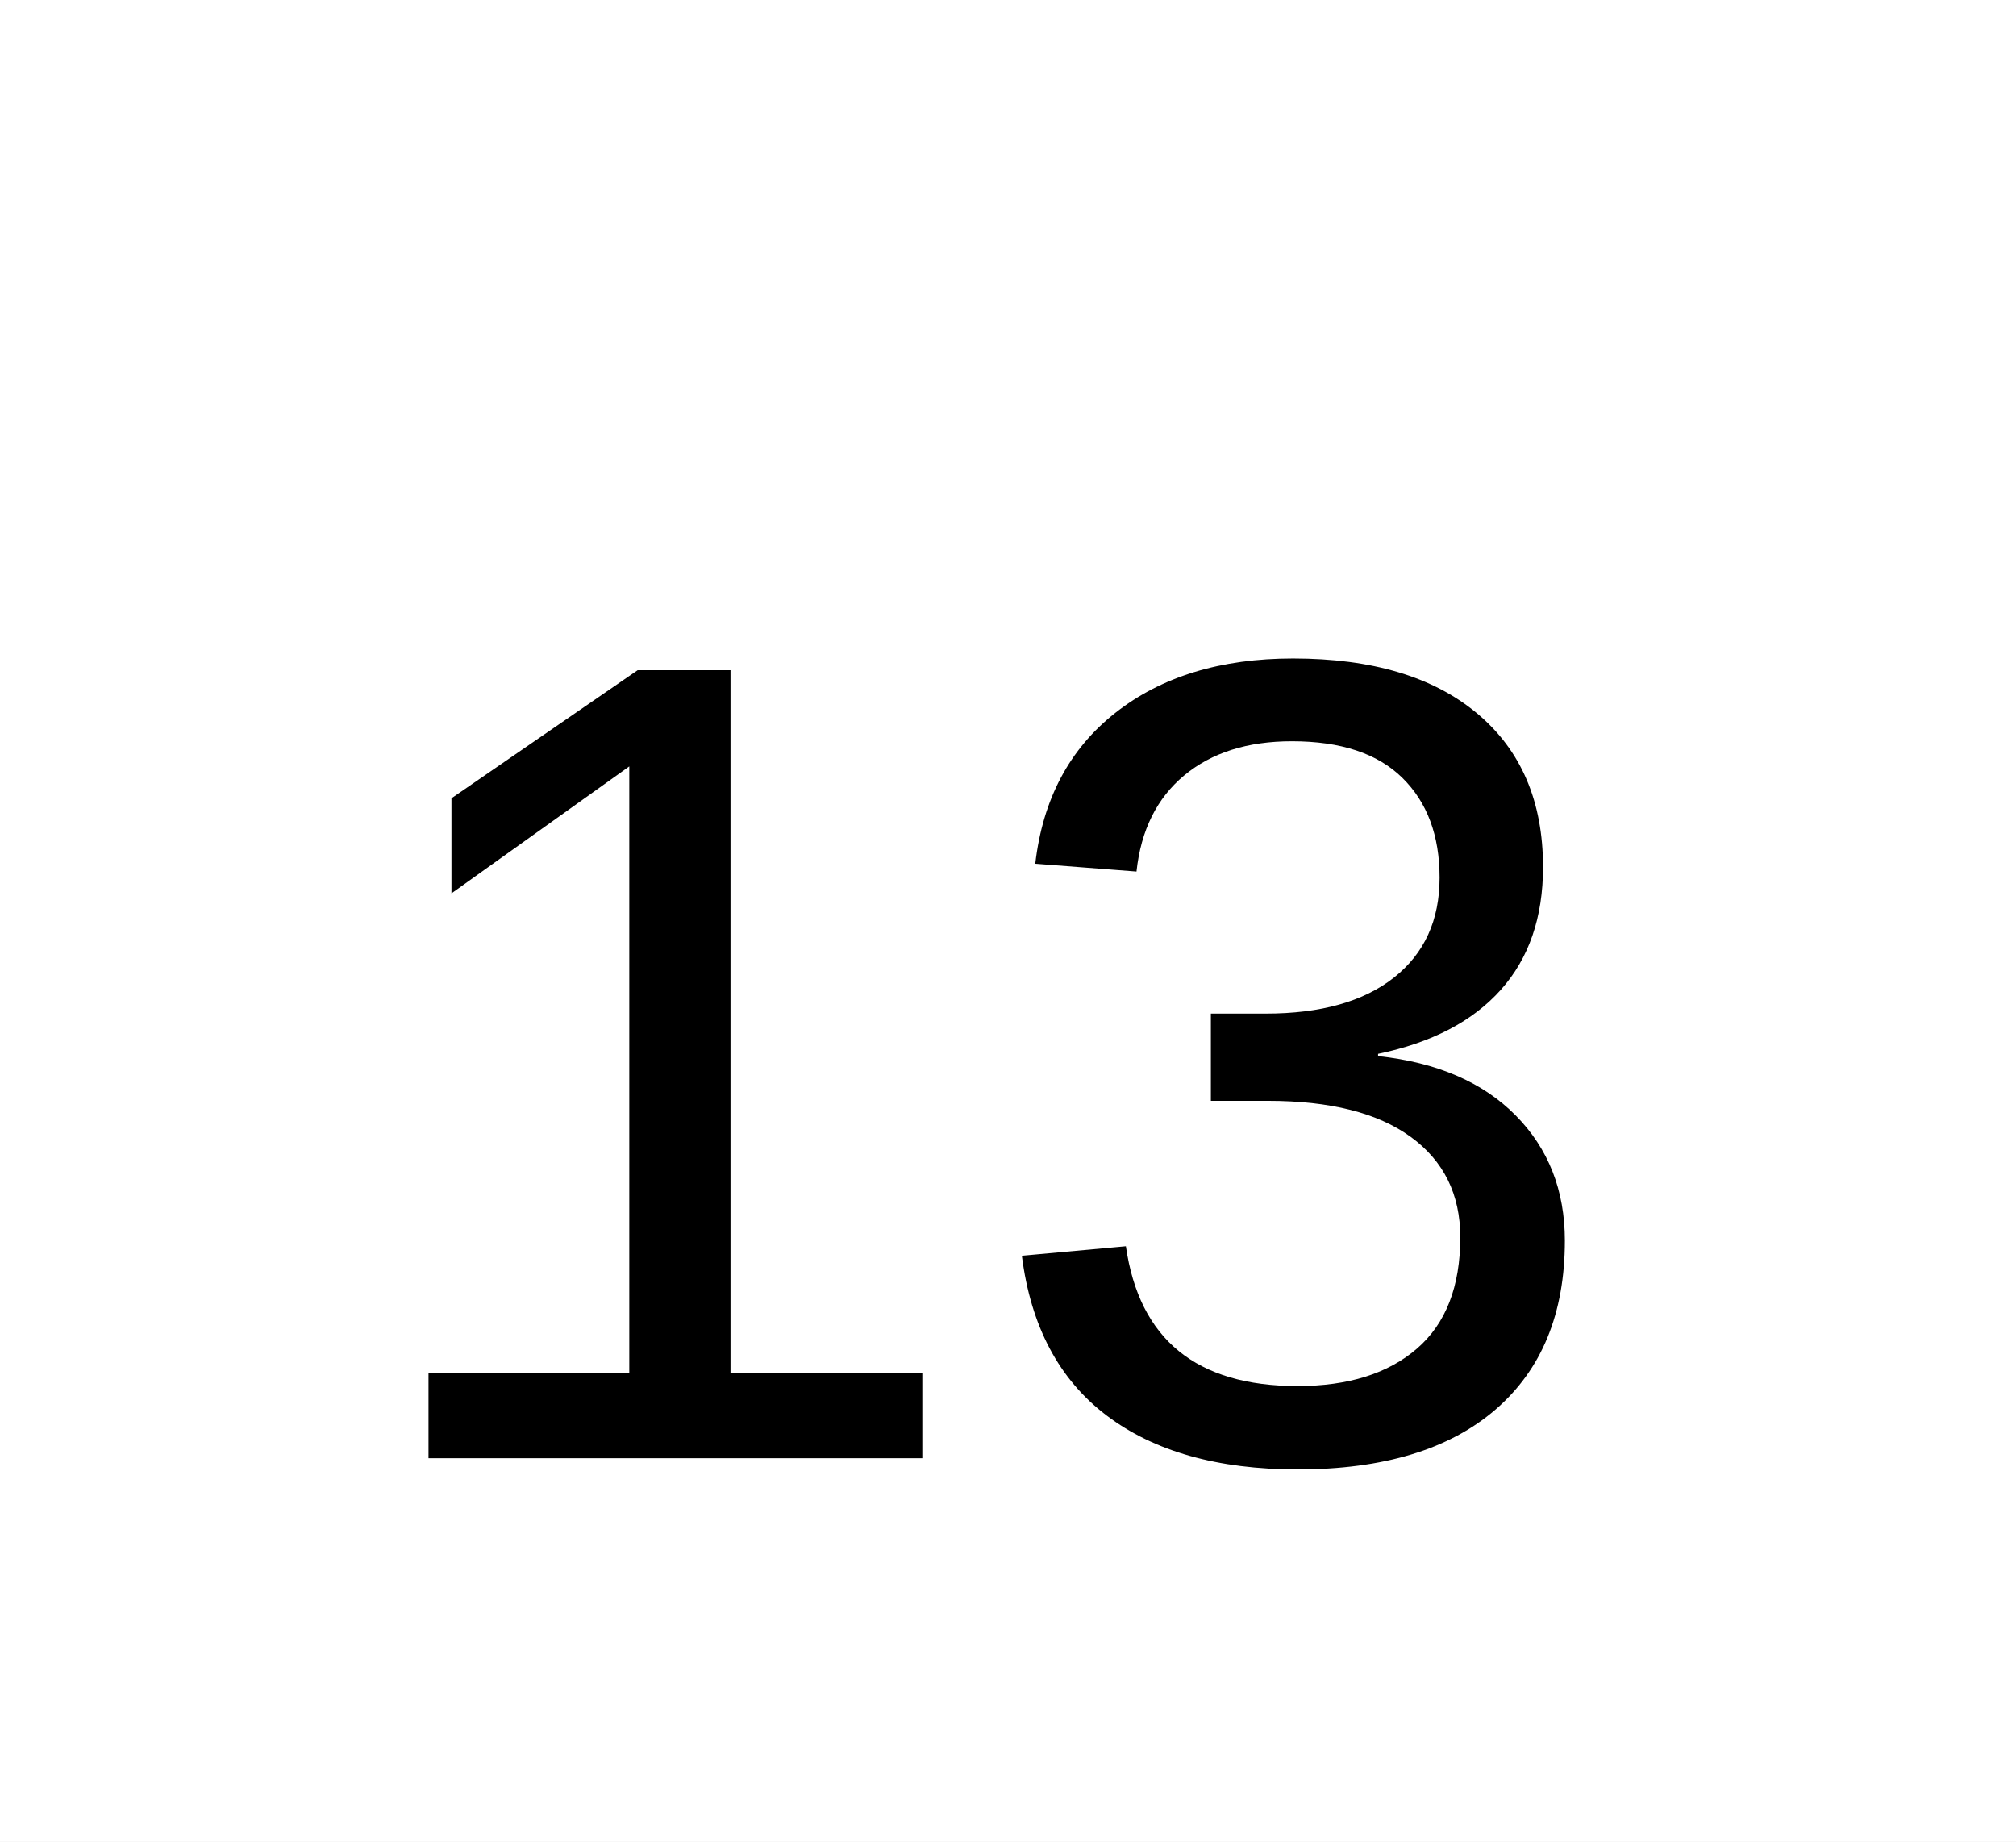
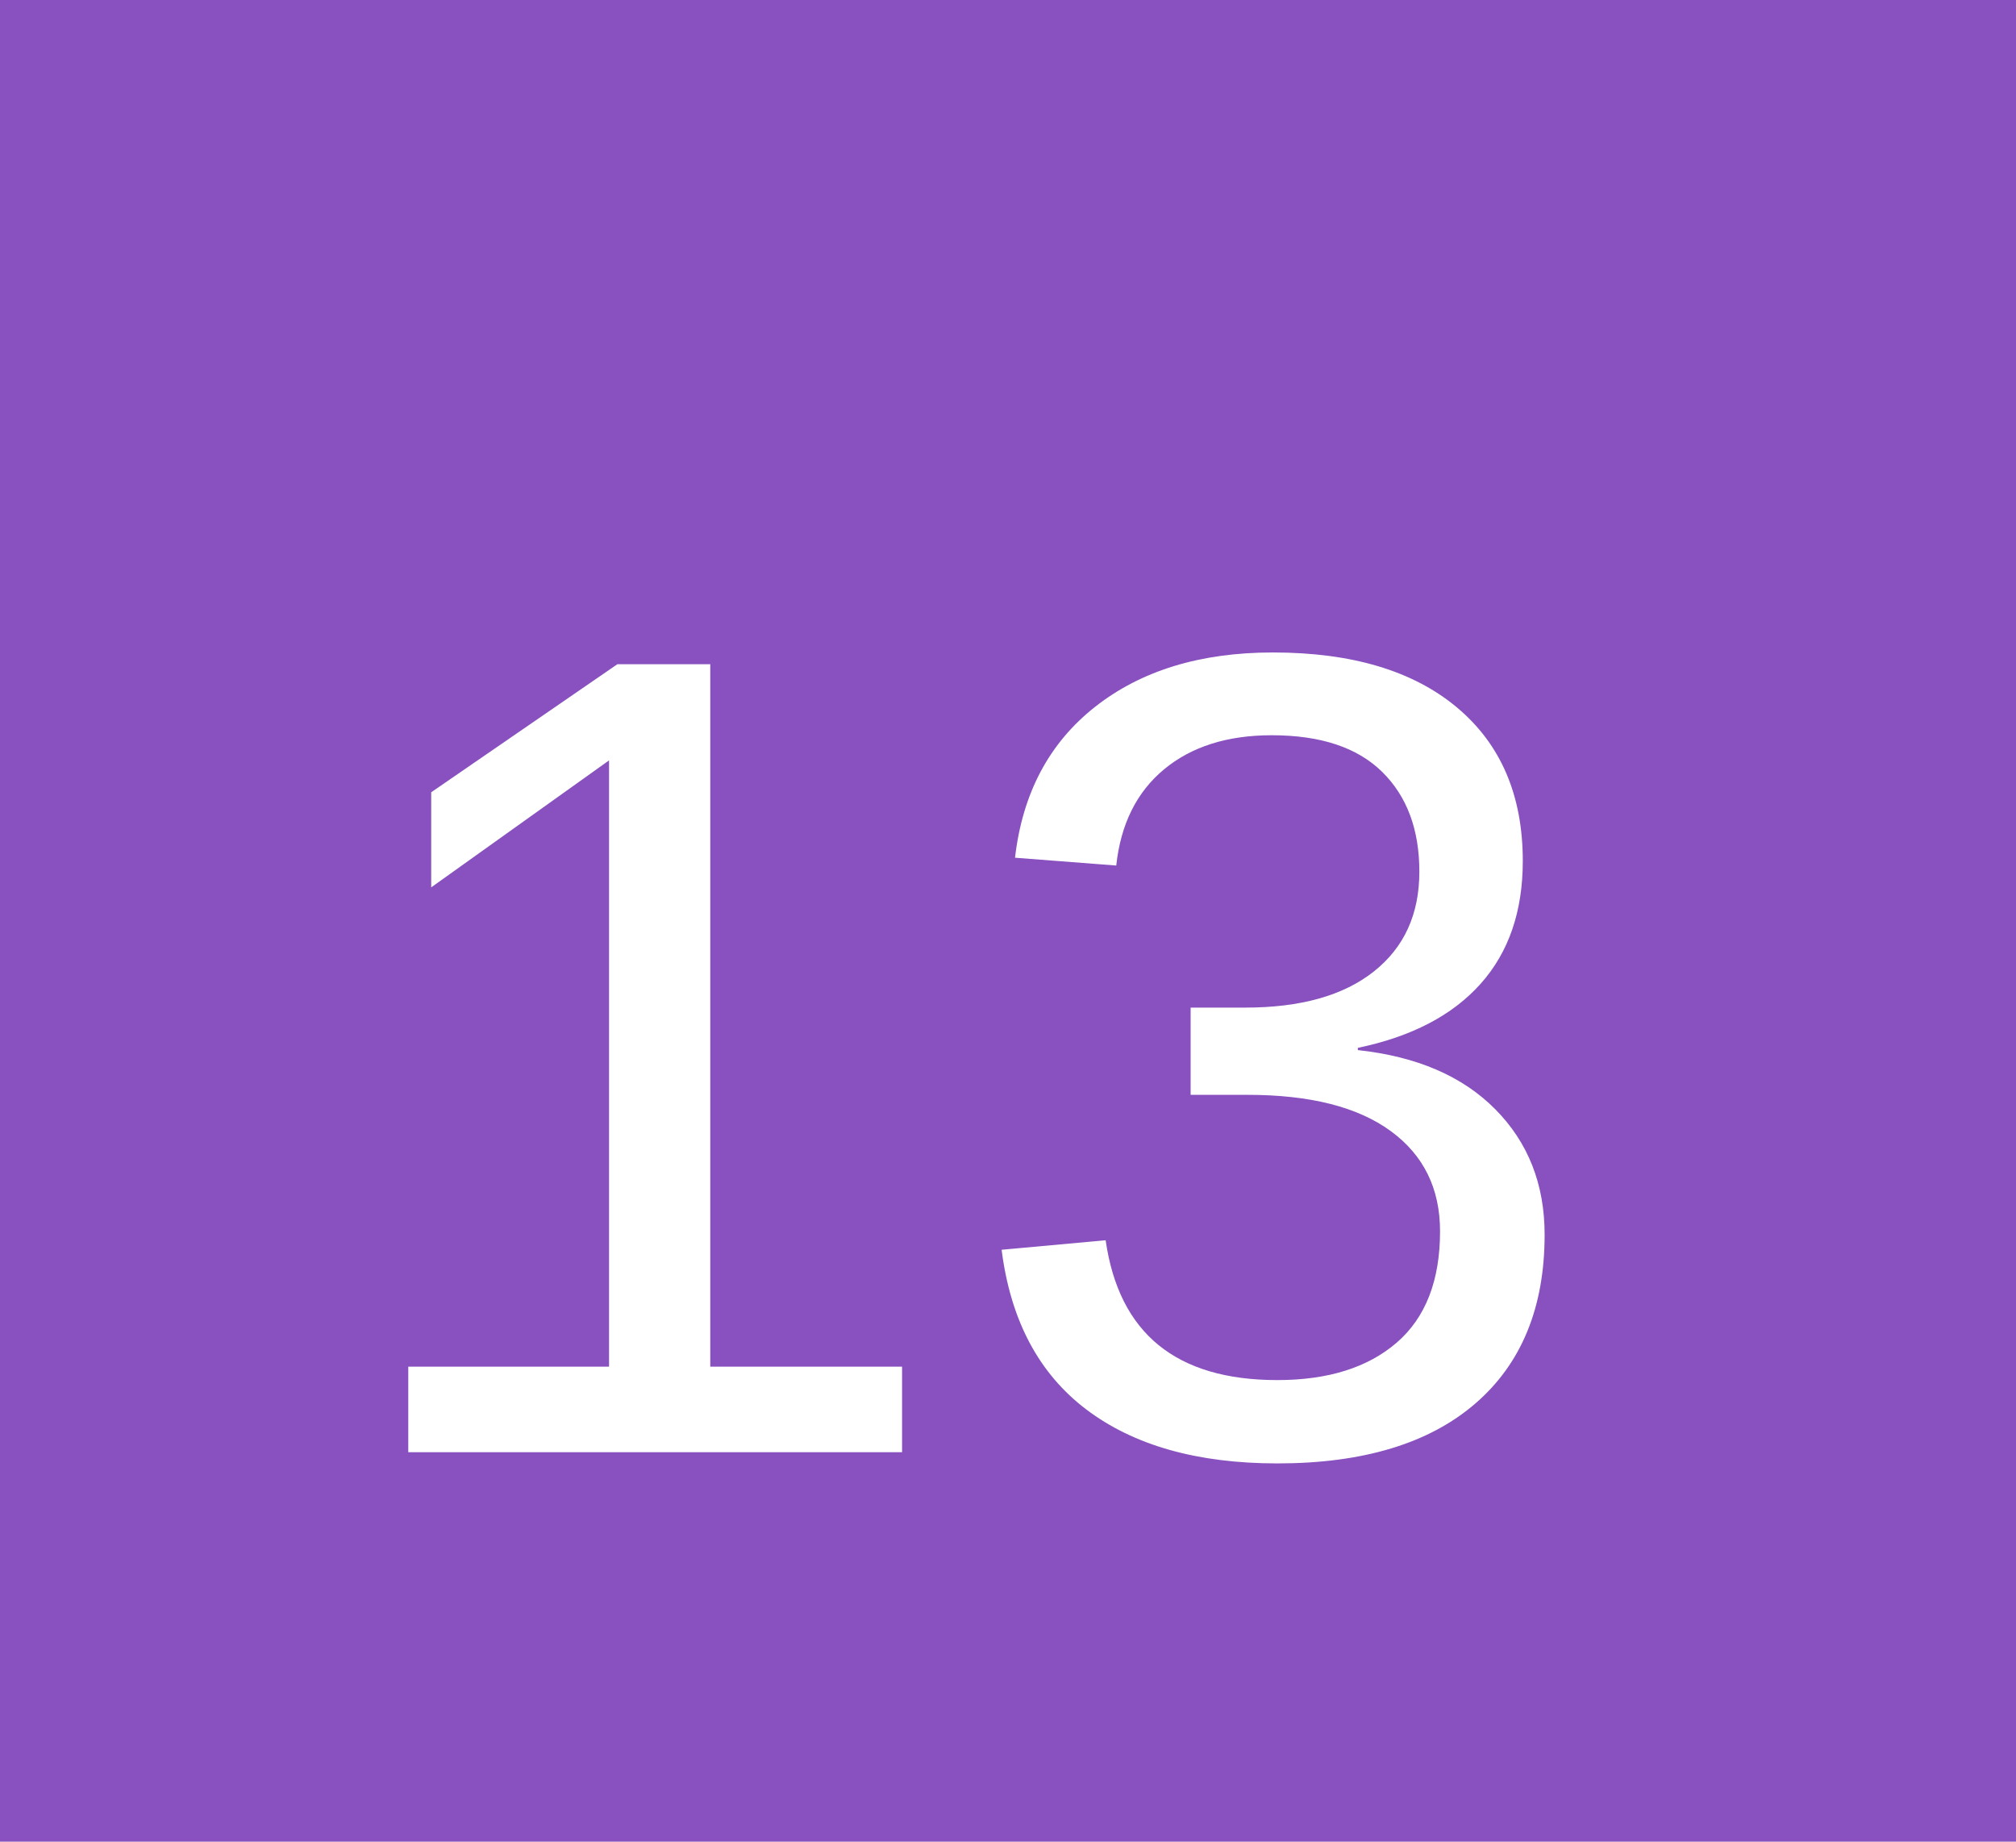
<svg xmlns="http://www.w3.org/2000/svg" viewBox="0 0 968.14 884.32">
  <defs>
-     <style>.cls-1{fill:#fff;}.cls-2{font-size:550px;font-family:ArialMT, Arial;}</style>
+     <style>.cls-1{fill:#8951bf;}.cls-2{font-size:550px;fill:#fff;font-family:ArialMT, Arial;}</style>
  </defs>
  <g id="Layer_2" data-name="Layer 2">
    <g id="Layer_1-2" data-name="Layer 1">
      <rect class="cls-1" width="968.14" height="884.32" />
-       <text class="cls-2" transform="translate(163.89 700.21)">13</text>
+       <text class="cls-2" transform="translate(154.17 697.33)">13</text>
    </g>
  </g>
</svg>
